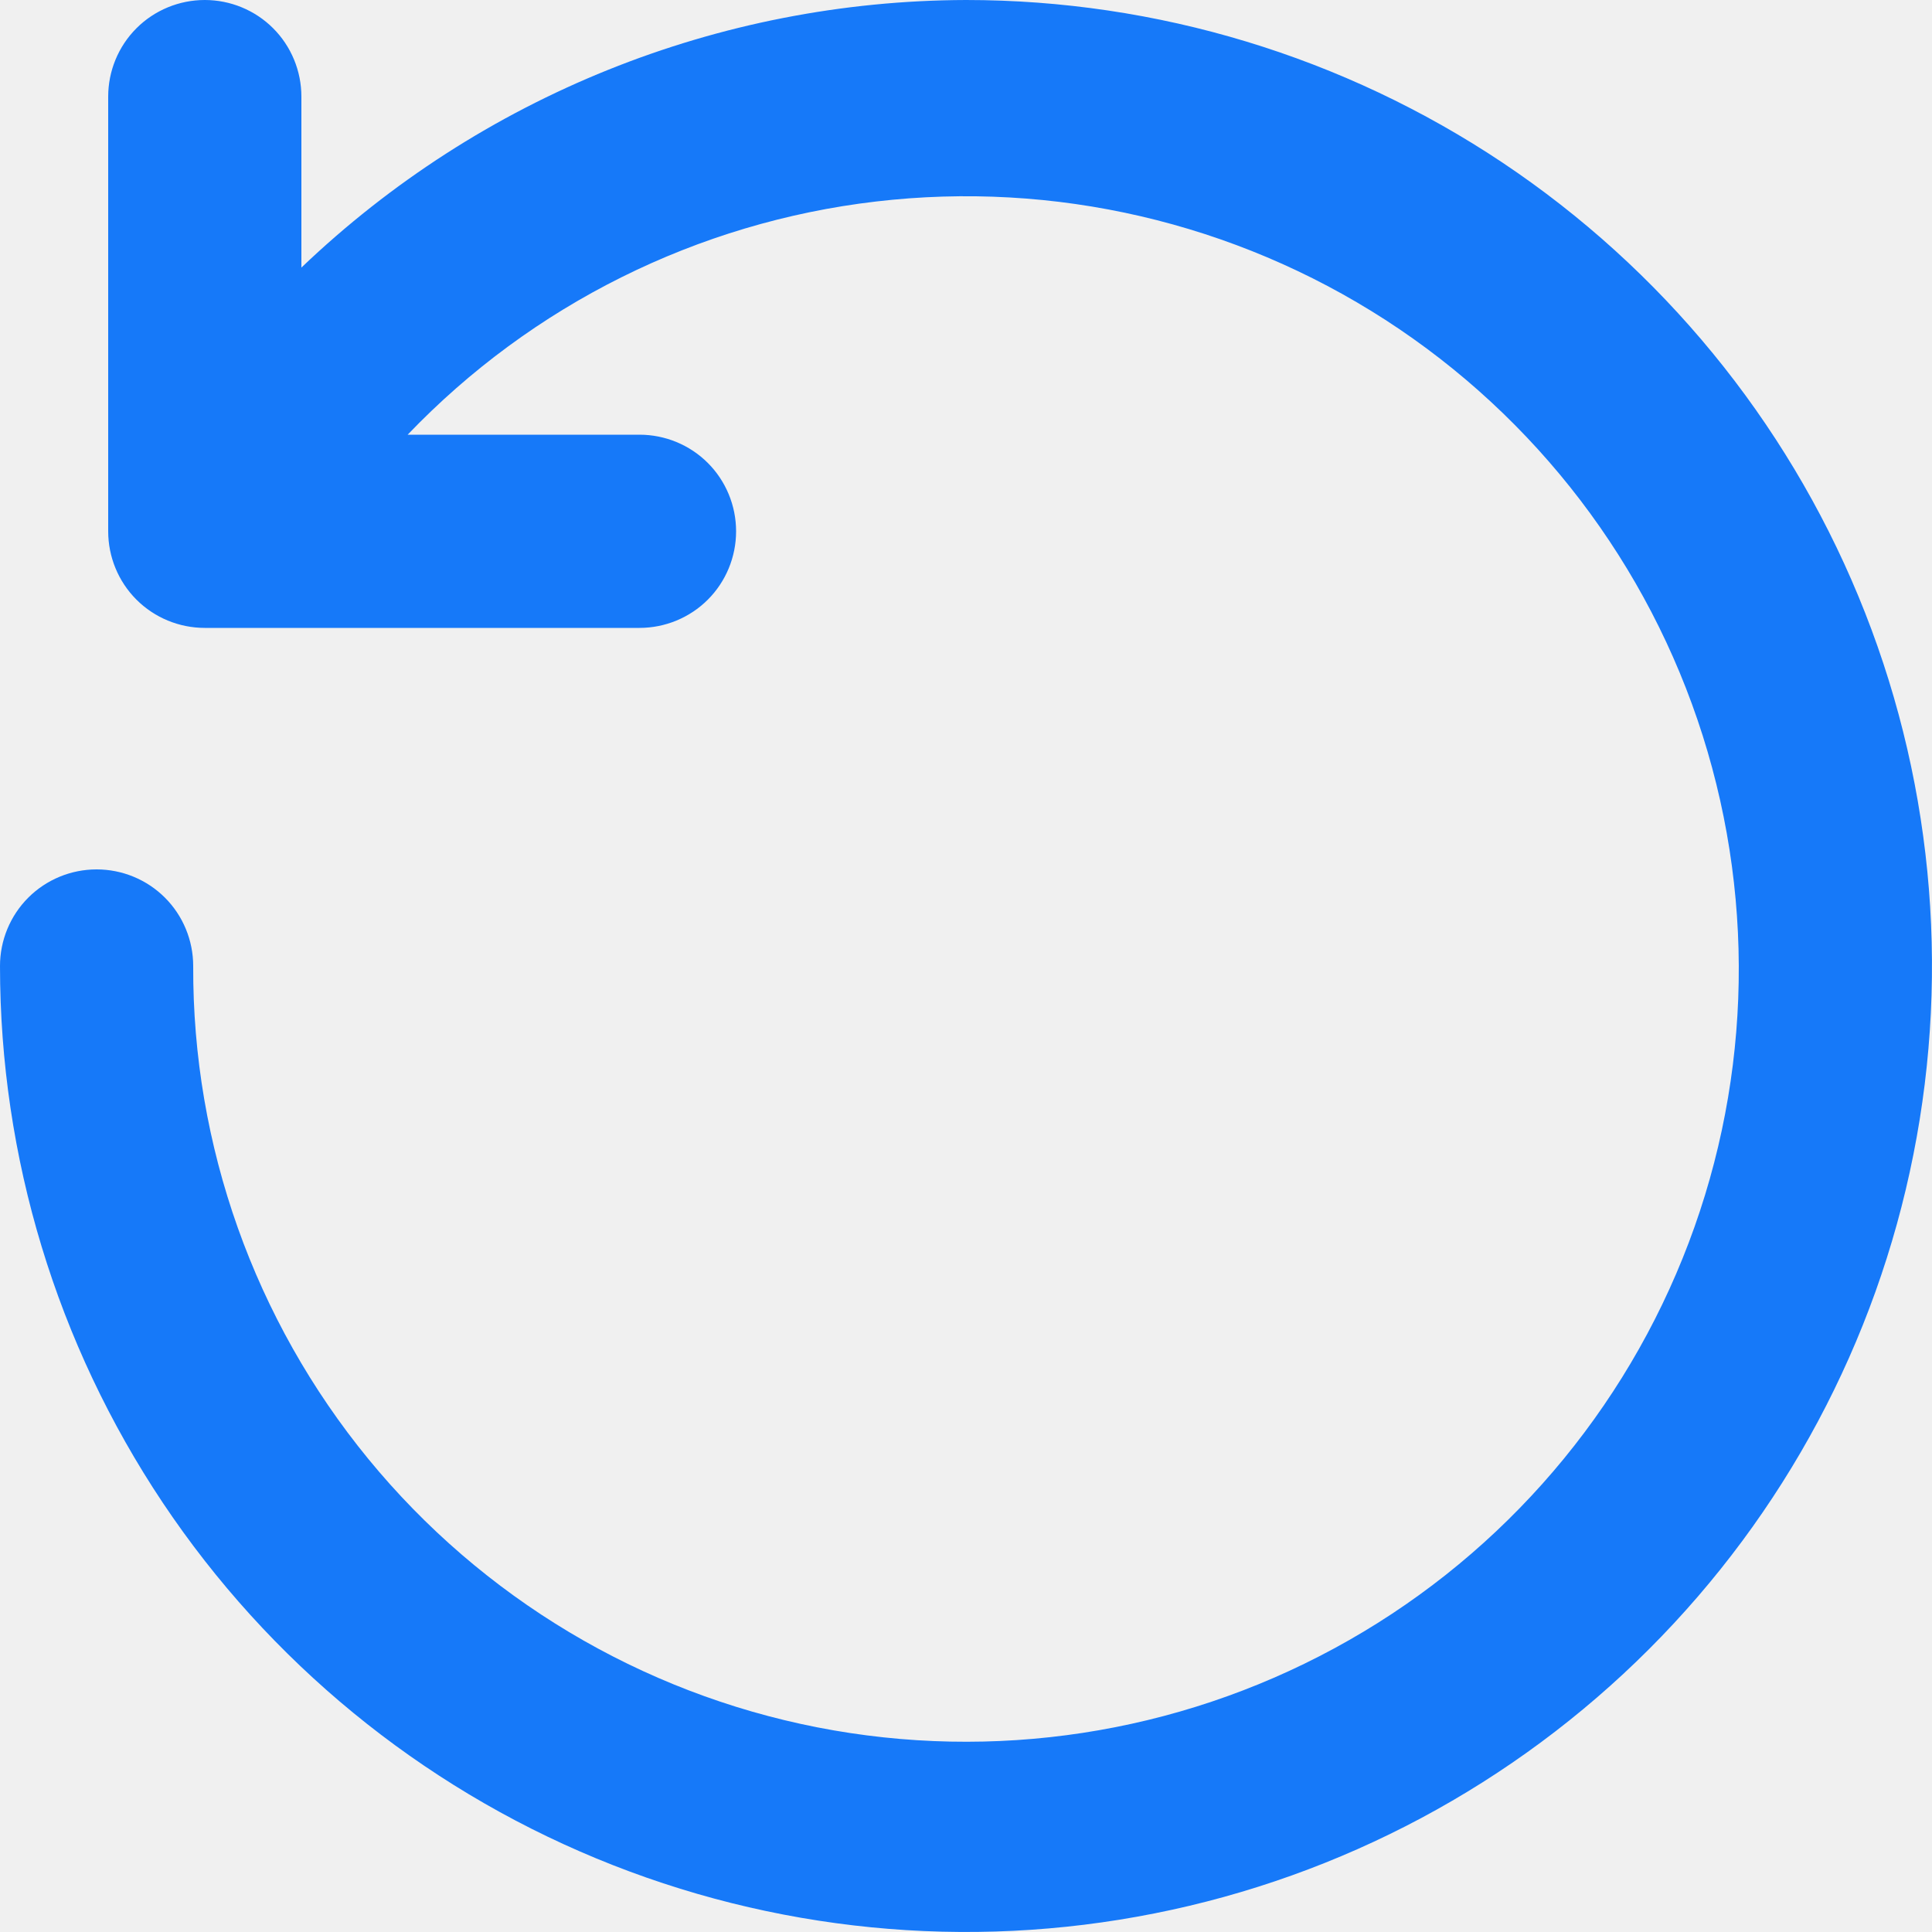
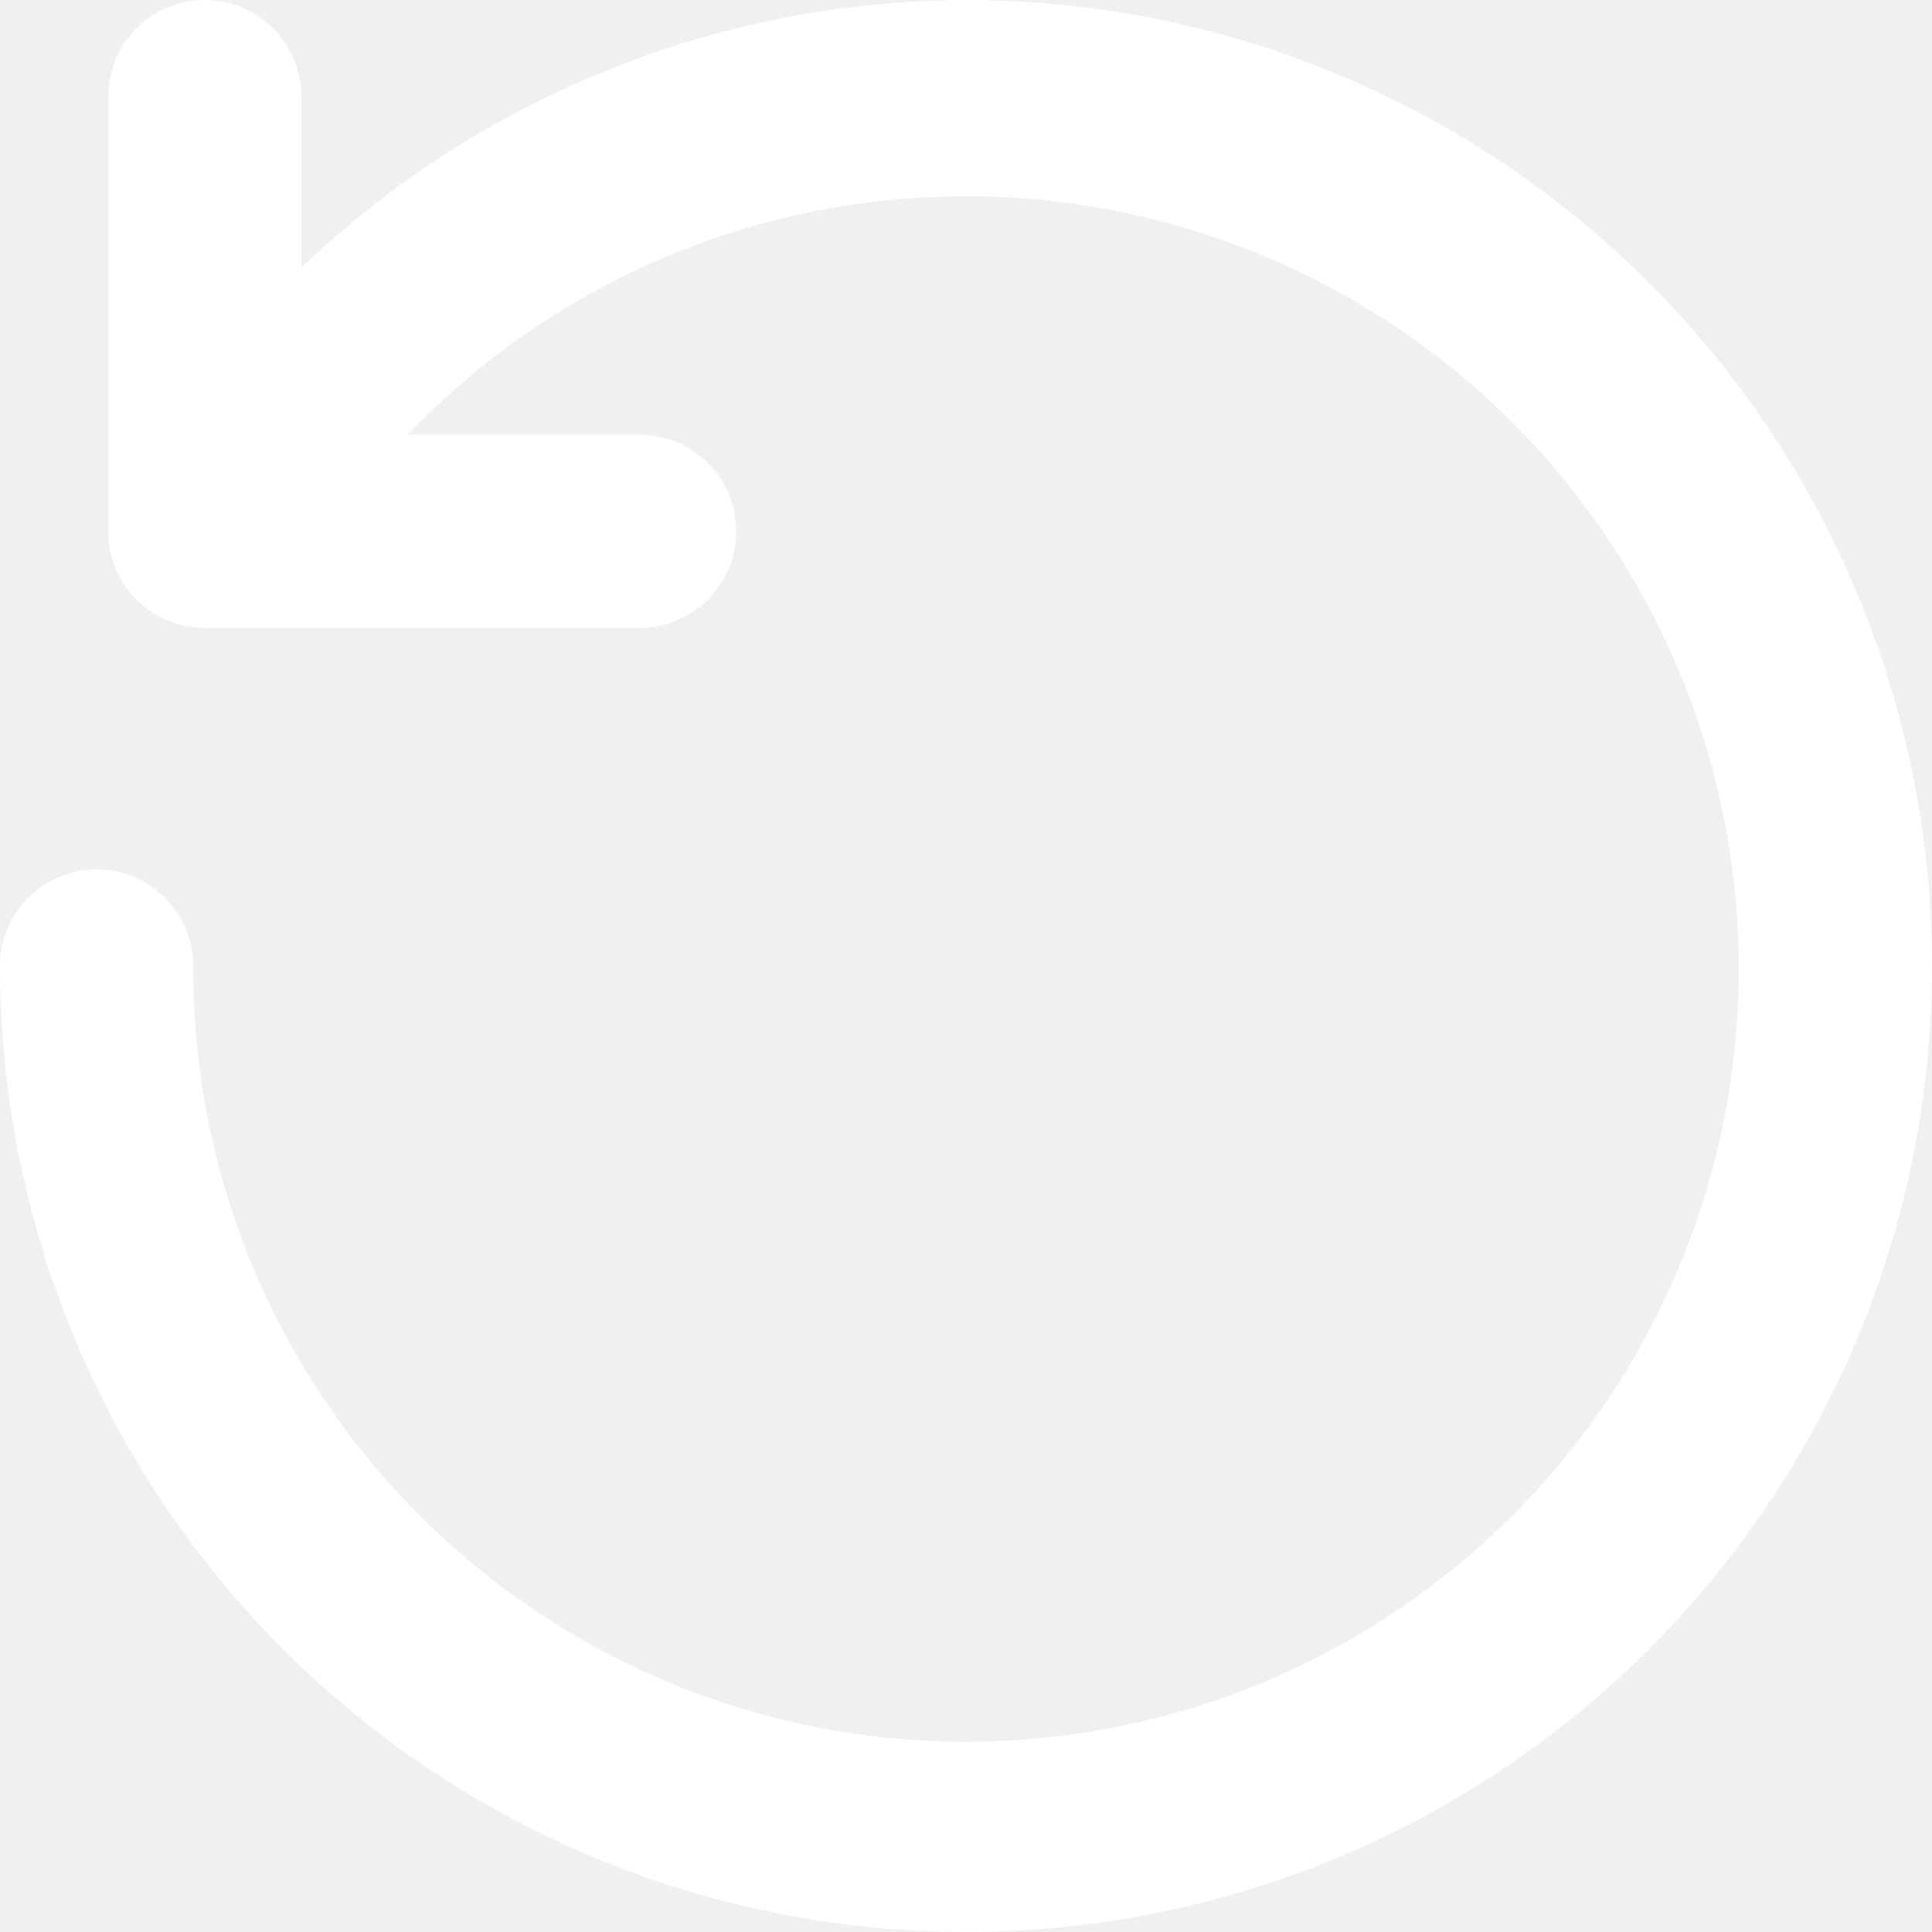
<svg xmlns="http://www.w3.org/2000/svg" width="16" height="16" viewBox="0 0 16 16" fill="none">
-   <g clip-path="url(#clip0_2308_123)">
-     <path d="M8 0C5.949 0.006 3.979 0.799 2.496 2.216V0.8C2.496 0.588 2.412 0.384 2.262 0.234C2.112 0.084 1.908 0 1.696 0C1.484 0 1.28 0.084 1.13 0.234C0.98 0.384 0.896 0.588 0.896 0.8V4.4C0.896 4.612 0.98 4.816 1.13 4.966C1.28 5.116 1.484 5.2 1.696 5.2H5.296C5.508 5.2 5.712 5.116 5.862 4.966C6.012 4.816 6.096 4.612 6.096 4.4C6.096 4.188 6.012 3.984 5.862 3.834C5.712 3.684 5.508 3.6 5.296 3.6H3.376C4.405 2.525 5.776 1.842 7.253 1.669C8.731 1.495 10.223 1.842 11.473 2.649C12.722 3.456 13.652 4.674 14.101 6.092C14.55 7.51 14.492 9.041 13.935 10.42C13.378 11.8 12.358 12.943 11.05 13.651C9.742 14.36 8.228 14.591 6.768 14.305C5.308 14.019 3.993 13.232 3.05 12.082C2.107 10.931 1.594 9.488 1.6 8C1.6 7.788 1.516 7.584 1.366 7.434C1.216 7.284 1.012 7.2 0.8 7.2C0.588 7.2 0.384 7.284 0.234 7.434C0.084 7.584 0 7.788 0 8C0 9.582 0.469 11.129 1.348 12.445C2.227 13.76 3.477 14.786 4.939 15.391C6.4 15.996 8.009 16.155 9.561 15.846C11.113 15.538 12.538 14.776 13.657 13.657C14.776 12.538 15.538 11.113 15.846 9.561C16.155 8.009 15.996 6.4 15.391 4.939C14.786 3.477 13.76 2.227 12.445 1.348C11.129 0.469 9.582 0 8 0Z" fill="#1679F9" />
-   </g>
-   <defs>
-     <clipPath id="clip0_2308_123">
-       <rect width="16" height="16" fill="white" />
-     </clipPath>
-   </defs>
+   <mask id="c4l" maskUnits="userSpaceOnUse" x="0" y="0" width="16" height="16">
+     <g clip-path="url(#clip0_2308_123)">
+       <path d="M8 0C5.949 0.006 3.979 0.799 2.496 2.216V0.8C2.496 0.588 2.412 0.384 2.262 0.234C2.112 0.084 1.908 0 1.696 0C1.484 0 1.28 0.084 1.13 0.234C0.98 0.384 0.896 0.588 0.896 0.8V4.4C0.896 4.612 0.98 4.816 1.13 4.966C1.28 5.116 1.484 5.2 1.696 5.2H5.296C5.508 5.2 5.712 5.116 5.862 4.966C6.012 4.816 6.096 4.612 6.096 4.4C6.096 4.188 6.012 3.984 5.862 3.834C5.712 3.684 5.508 3.6 5.296 3.6H3.376C4.405 2.525 5.776 1.842 7.253 1.669C8.731 1.495 10.223 1.842 11.473 2.649C12.722 3.456 13.652 4.674 14.101 6.092C14.55 7.51 14.492 9.041 13.935 10.42C13.378 11.8 12.358 12.943 11.05 13.651C9.742 14.36 8.228 14.591 6.768 14.305C5.308 14.019 3.993 13.232 3.05 12.082C2.107 10.931 1.594 9.488 1.6 8C1.6 7.788 1.516 7.584 1.366 7.434C1.216 7.284 1.012 7.2 0.8 7.2C0.588 7.2 0.384 7.284 0.234 7.434C0.084 7.584 0 7.788 0 8C0 9.582 0.469 11.129 1.348 12.445C2.227 13.76 3.477 14.786 4.939 15.391C6.4 15.996 8.009 16.155 9.561 15.846C11.113 15.538 12.538 14.776 13.657 13.657C14.776 12.538 15.538 11.113 15.846 9.561C16.155 8.009 15.996 6.4 15.391 4.939C14.786 3.477 13.76 2.227 12.445 1.348C11.129 0.469 9.582 0 8 0Z" fill="white" />
+     </g>
+     <defs>
+       <clipPath id="clip0_2308_123">
+         <rect width="16" height="16" fill="black" />
+       </clipPath>
+     </defs>
+   </mask>
+   <rect width="16" height="16" fill="white" mask="url(#c4l)" />
</svg>
